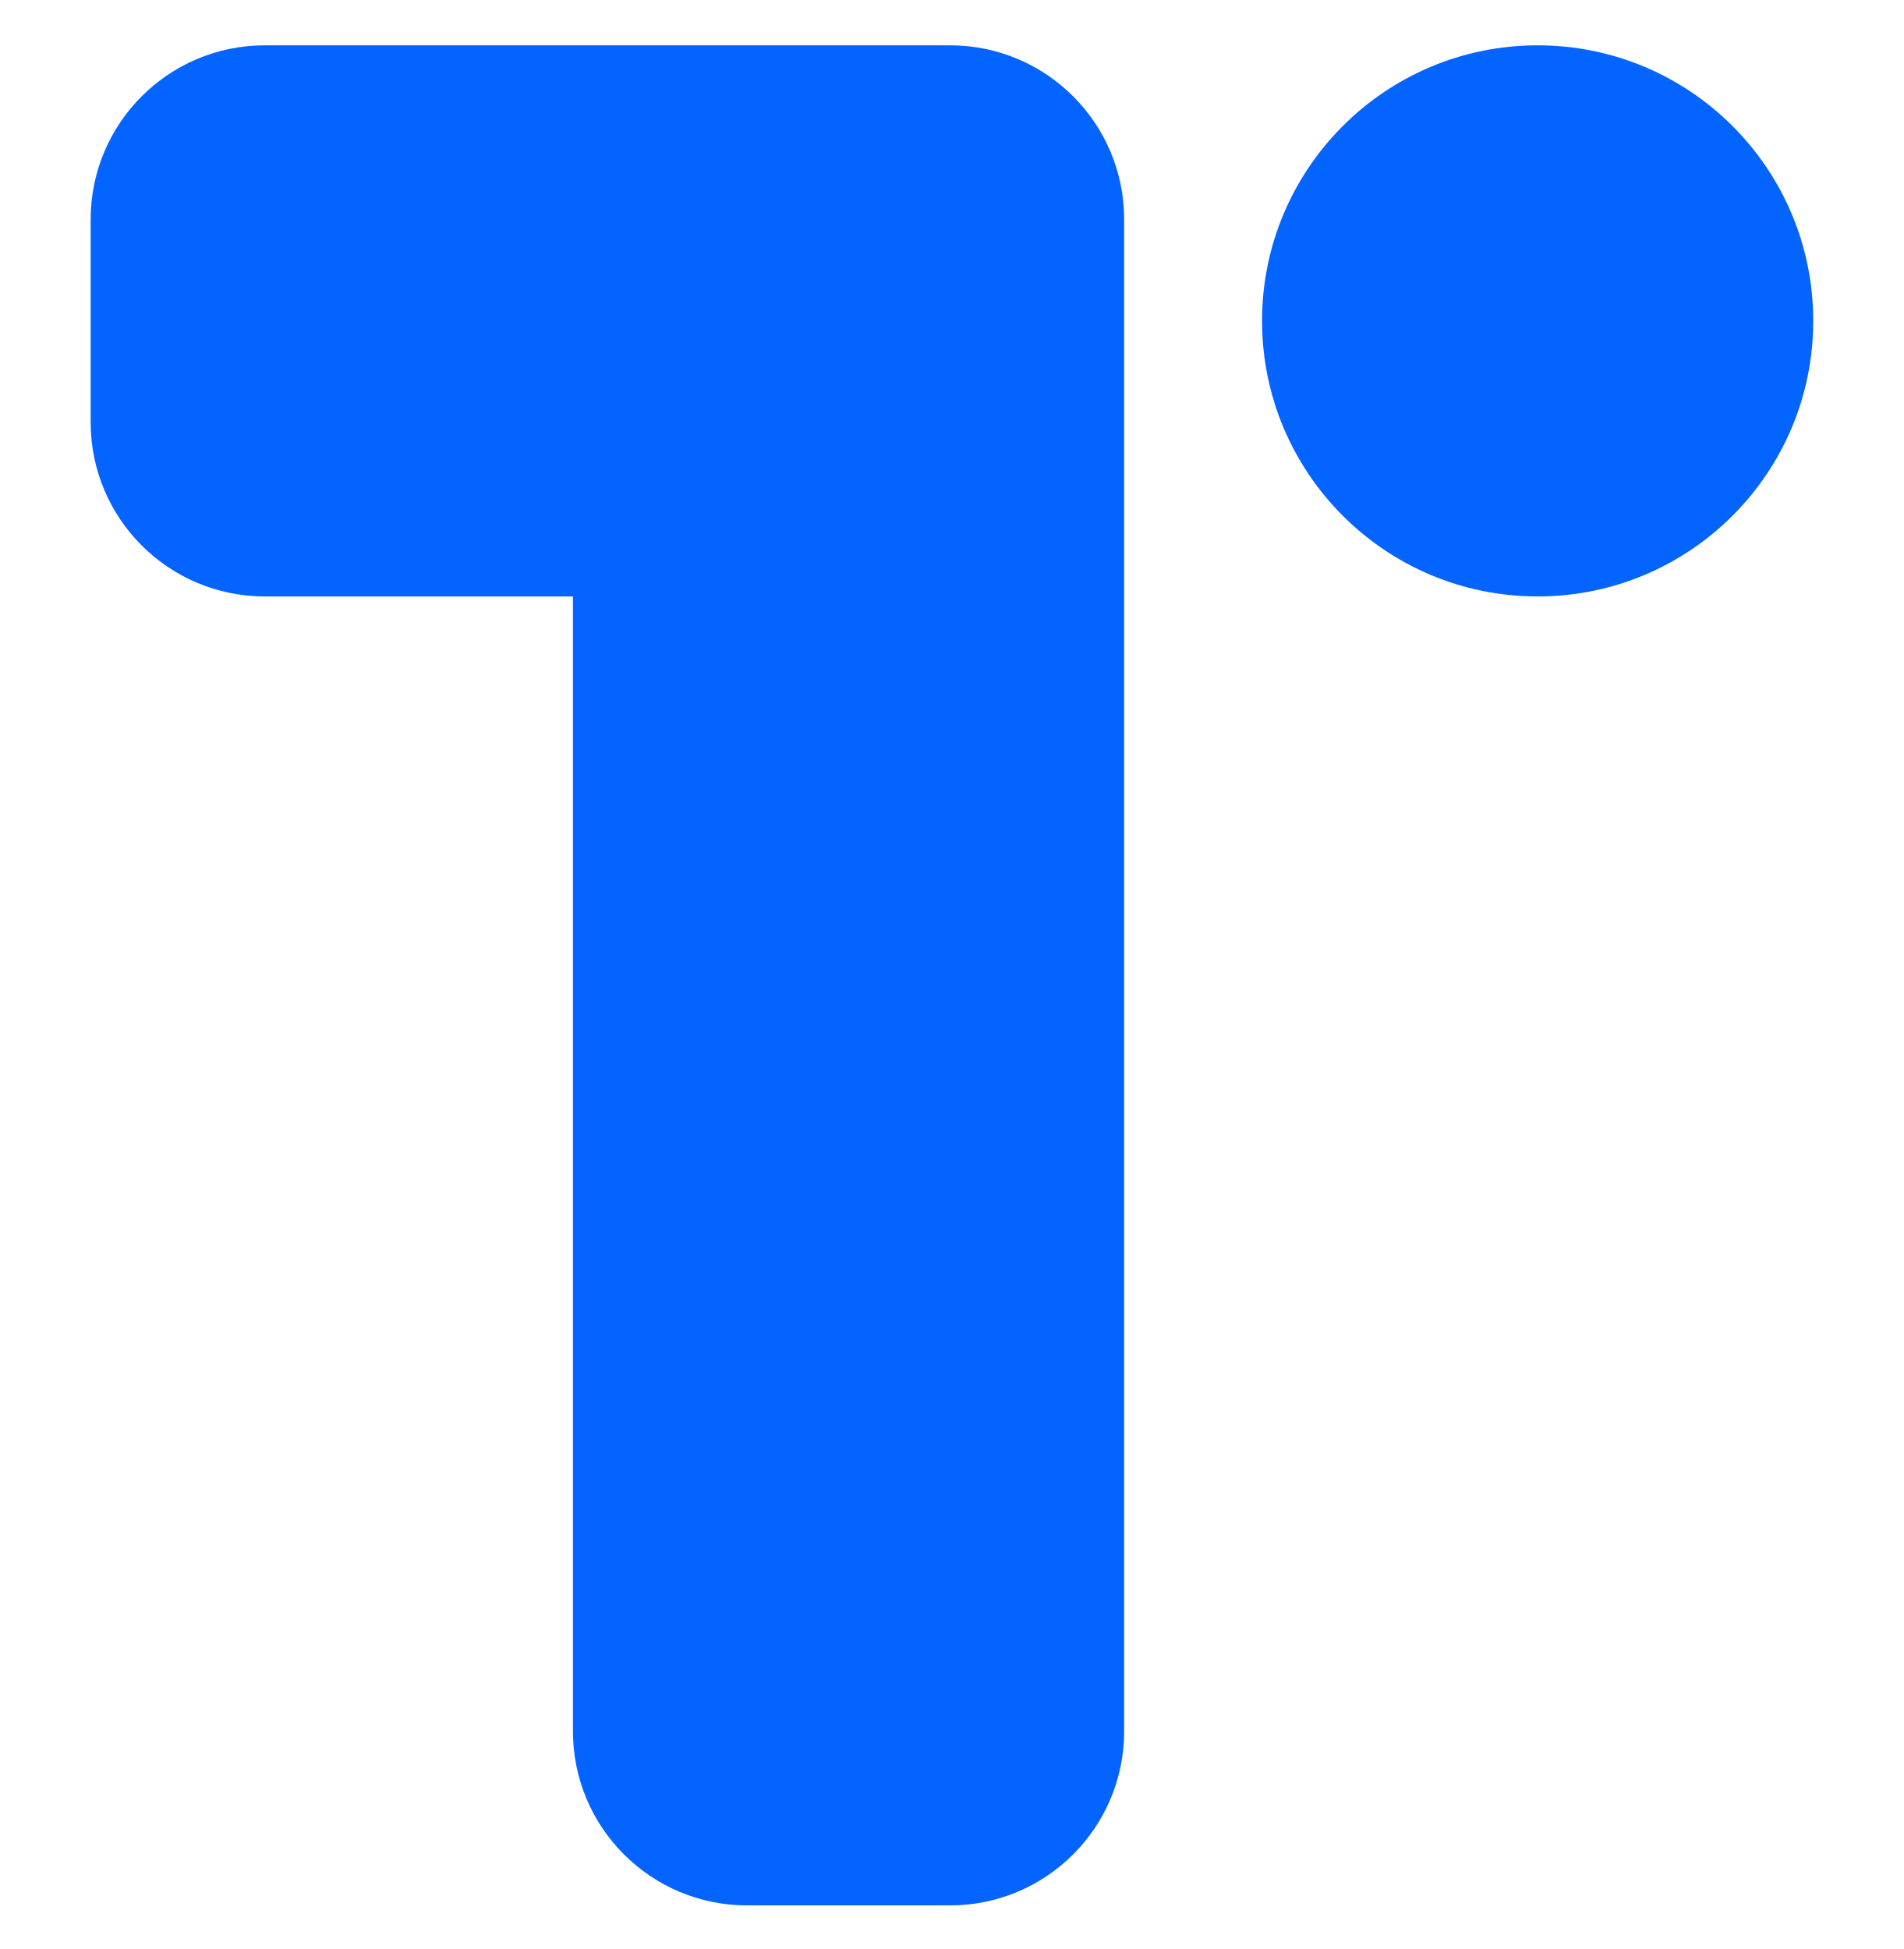
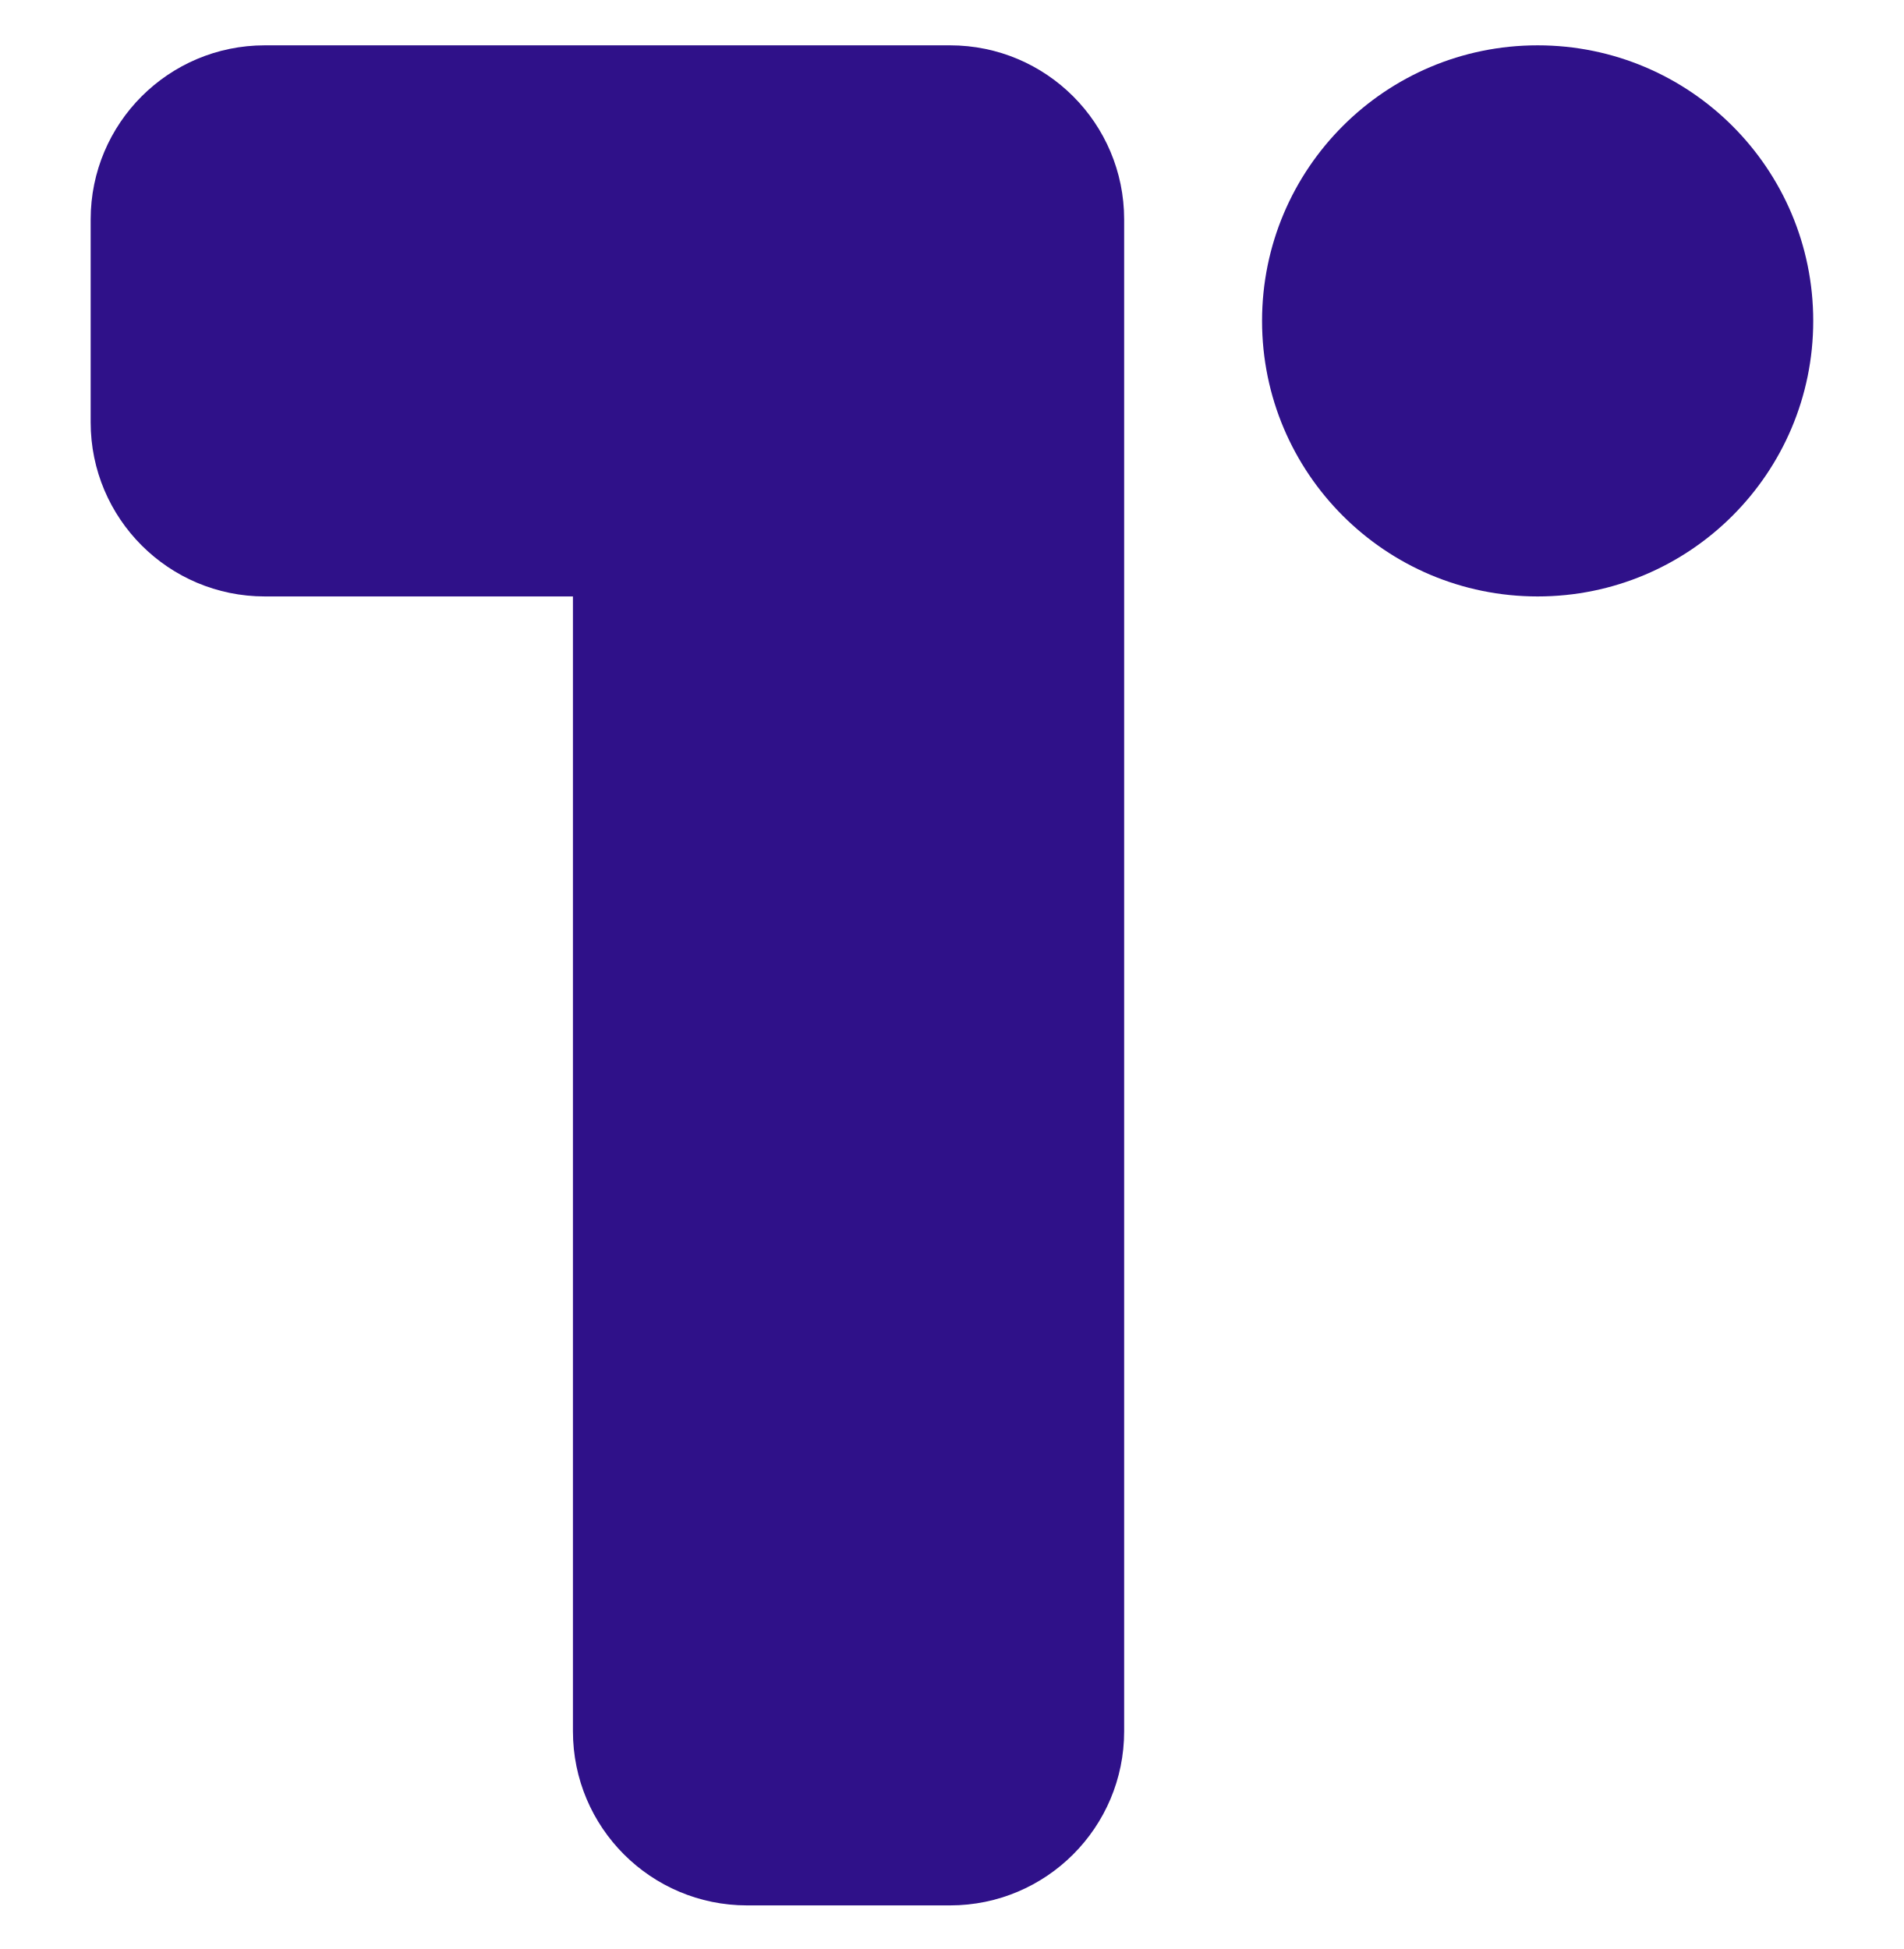
<svg xmlns="http://www.w3.org/2000/svg" width="42" height="43" viewBox="0 0 42 43" fill="none">
-   <path fill-rule="evenodd" clip-rule="evenodd" d="M5.842 1C3.72 1 2 2.72 2 4.842V9.317C2 11.439 3.72 13.159 5.842 13.159H12.639V38.196C12.639 40.318 14.359 42.038 16.481 42.038H20.957C23.079 42.038 24.799 40.318 24.799 38.196V9.35C24.799 9.339 24.799 9.328 24.799 9.317V4.842C24.799 2.72 23.079 1 20.957 1H16.481H5.842Z" fill="#0364FF" />
-   <path d="M33.92 13.159C37.278 13.159 40 10.437 40 7.08C40 3.722 37.278 1 33.92 1C30.563 1 27.841 3.722 27.841 7.08C27.841 10.437 30.563 13.159 33.92 13.159Z" fill="#0364FF" />
+   <path fill-rule="evenodd" clip-rule="evenodd" d="M5.842 1C3.72 1 2 2.72 2 4.842V9.317C2 11.439 3.72 13.159 5.842 13.159H12.639V38.196C12.639 40.318 14.359 42.038 16.481 42.038H20.957C23.079 42.038 24.799 40.318 24.799 38.196V9.35C24.799 9.339 24.799 9.328 24.799 9.317V4.842C24.799 2.72 23.079 1 20.957 1H16.481H5.842Z" fill="#2f1189" />
+   <path d="M33.92 13.159C37.278 13.159 40 10.437 40 7.08C40 3.722 37.278 1 33.92 1C30.563 1 27.841 3.722 27.841 7.08C27.841 10.437 30.563 13.159 33.92 13.159Z" fill="#2f1189" />
</svg>
